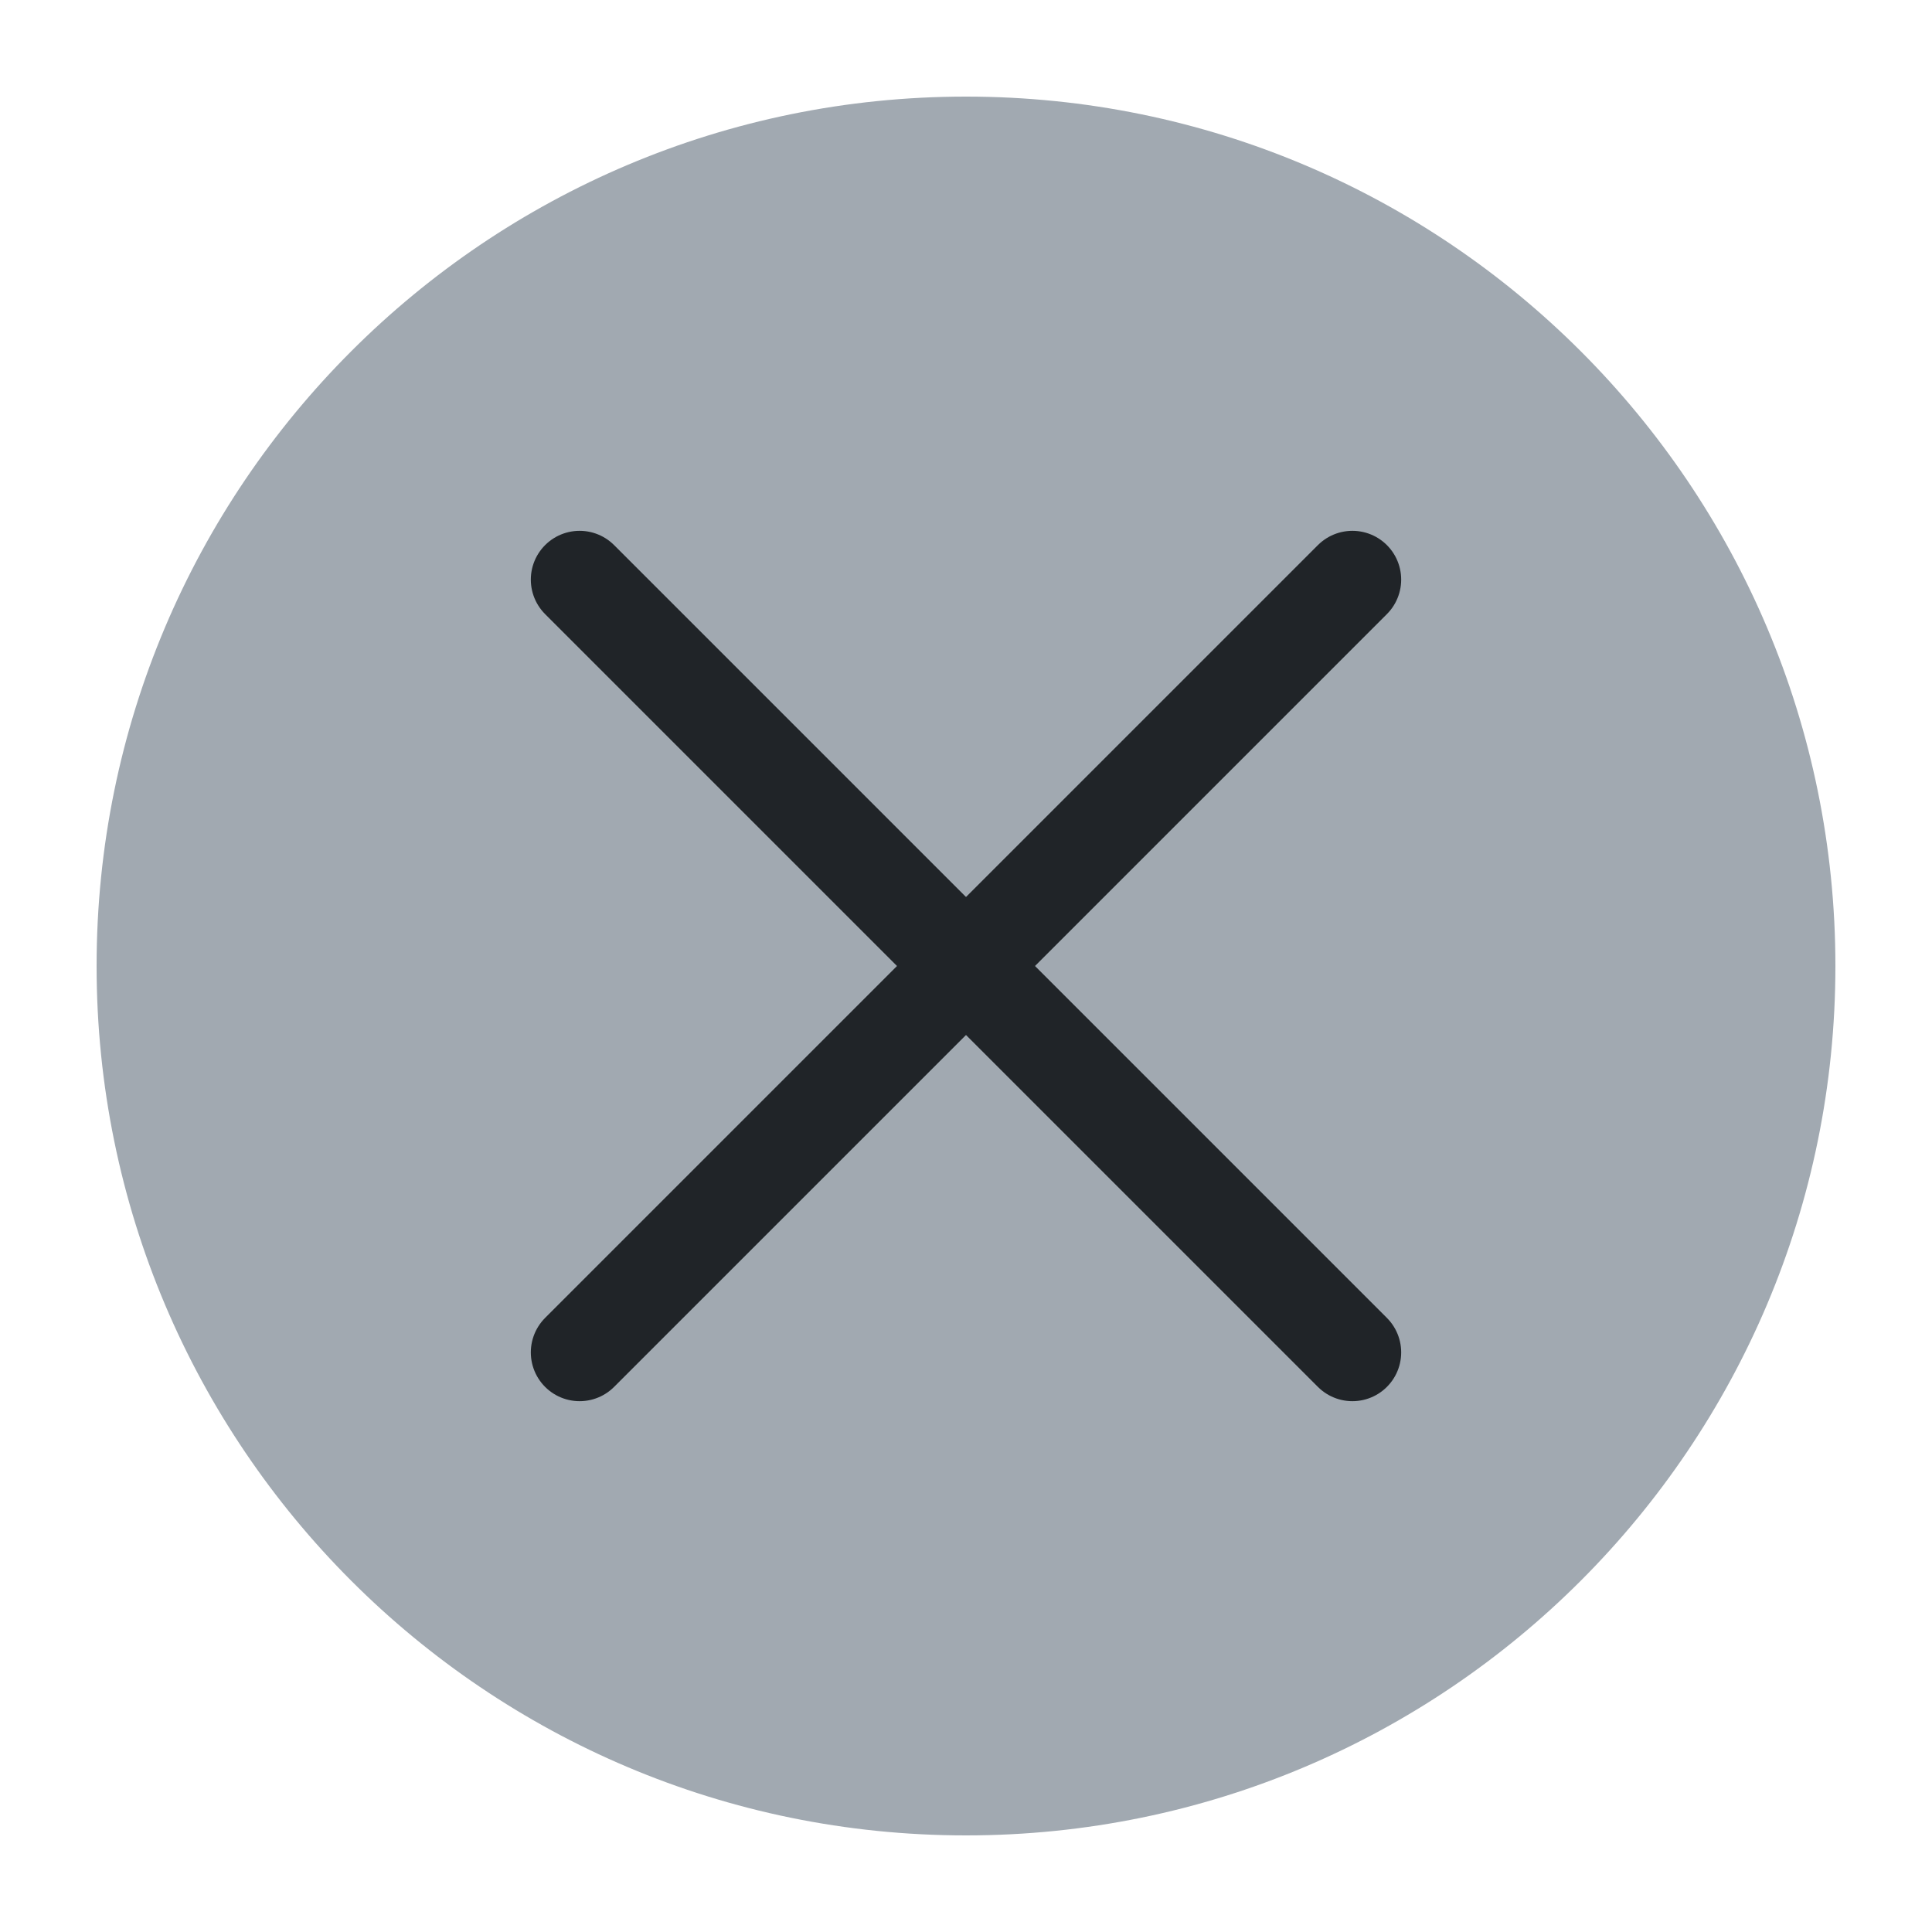
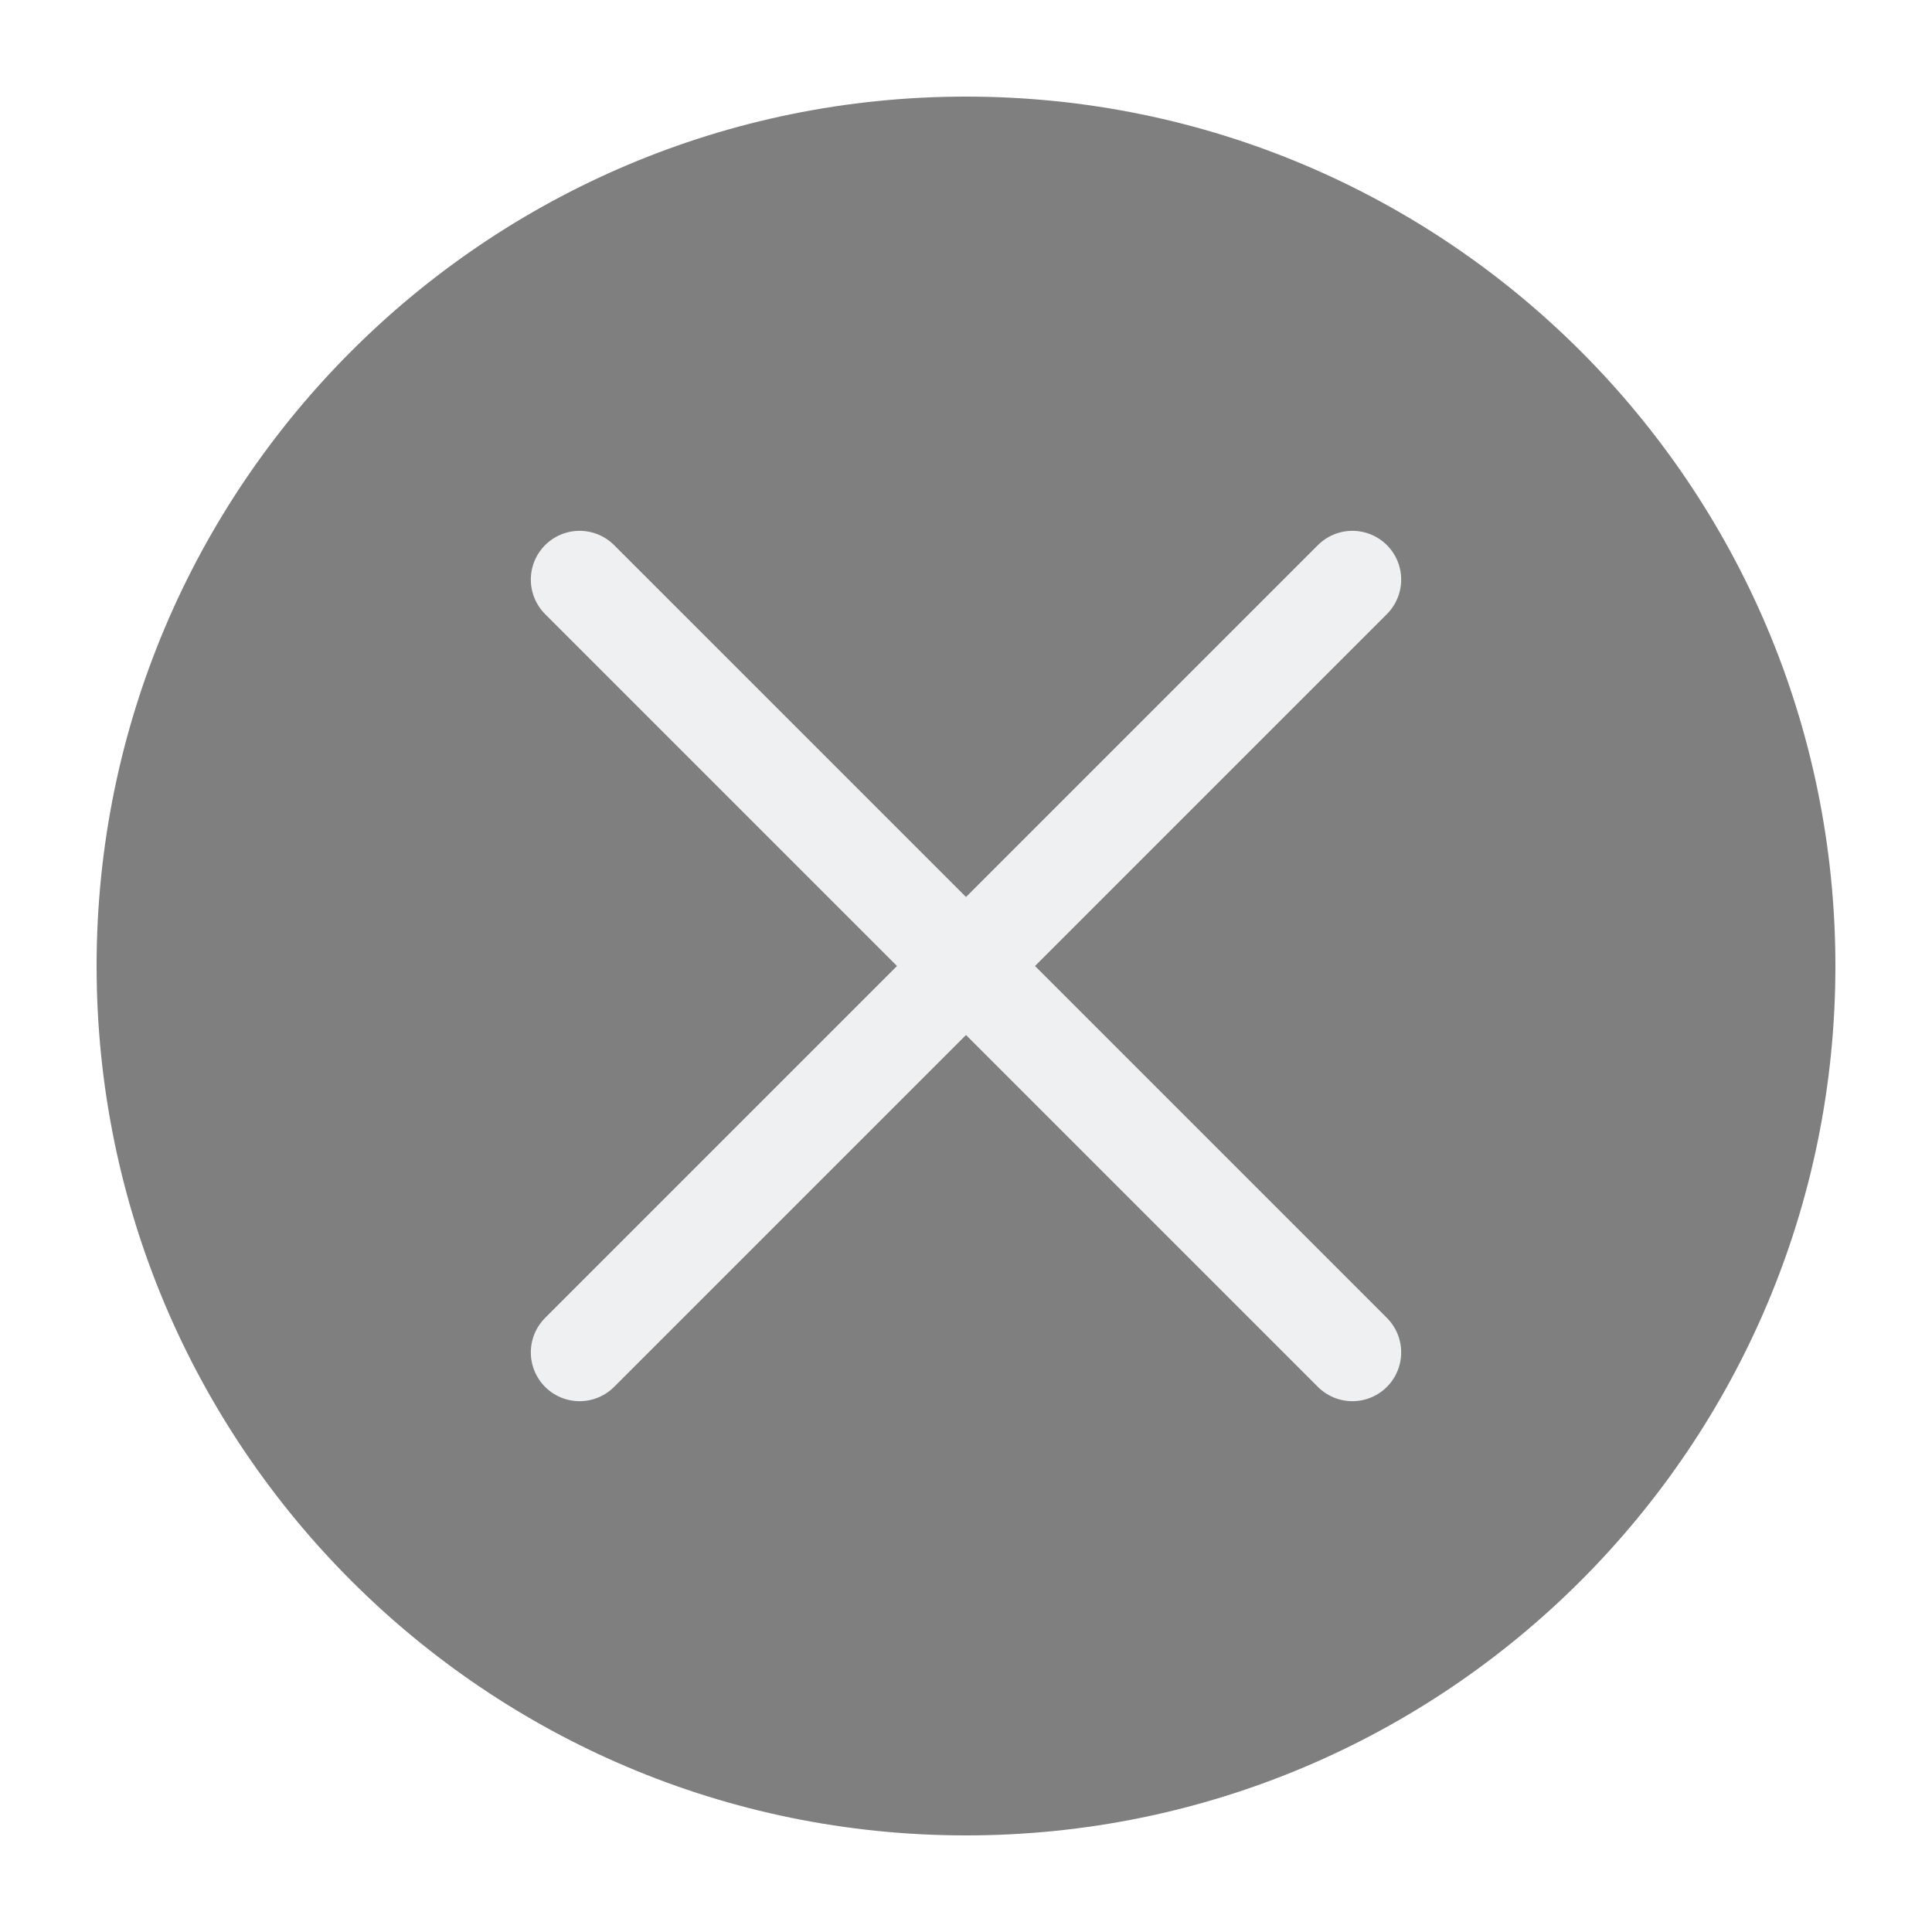
<svg xmlns="http://www.w3.org/2000/svg" viewBox="0 0 50 50" version="1.2" baseProfile="tiny">
  <defs>
</defs>
  <g fill="none" stroke="black" stroke-width="1" fill-rule="evenodd" stroke-linecap="square" stroke-linejoin="bevel">
-     <g fill="none" stroke="#000000" stroke-opacity="1" stroke-width="1" stroke-linecap="square" stroke-linejoin="bevel" transform="matrix(1,0,0,1,0,0)" font-family="Inter" font-size="10" font-weight="400" font-style="normal">
+     <g fill="none" stroke="#000000" stroke-opacity="1" stroke-width="1" stroke-linecap="square" stroke-linejoin="bevel" transform="matrix(1,0,0,1,0,0)" font-family="Adwaita Sans" font-size="10" font-weight="400" font-style="normal">
</g>
-     <g fill="#a1a9b1" fill-opacity="1" stroke="none" transform="matrix(2.5,0,0,2.5,2.5,2.5)" font-family="Inter" font-size="10" font-weight="400" font-style="normal">
+     <g fill="#7f7f7f" fill-opacity="1" stroke="none" transform="matrix(2.5,0,0,2.5,2.5,2.5)" font-family="Adwaita Sans" font-size="10" font-weight="400" font-style="normal">
      <circle cx="9" cy="9" r="9" />
    </g>
-     <g fill="none" stroke="#202428" stroke-opacity="1" stroke-width="1.01" stroke-linecap="round" stroke-linejoin="miter" stroke-miterlimit="2" transform="matrix(2.5,0,0,2.5,2.5,2.5)" font-family="Inter" font-size="10" font-weight="400" font-style="normal">
+     <g fill="none" stroke="#eff0f1" stroke-opacity="1" stroke-width="1.01" stroke-linecap="round" stroke-linejoin="miter" stroke-miterlimit="2" transform="matrix(2.5,0,0,2.5,2.5,2.5)" font-family="Adwaita Sans" font-size="10" font-weight="400" font-style="normal">
      <polyline fill="none" vector-effect="none" points="5,5 13,13 " />
      <polyline fill="none" vector-effect="none" points="13,5 5,13 " />
    </g>
-     <g fill="none" stroke="#000000" stroke-opacity="1" stroke-width="1" stroke-linecap="square" stroke-linejoin="bevel" transform="matrix(1,0,0,1,0,0)" font-family="Inter" font-size="10" font-weight="400" font-style="normal">
+     <g fill="none" stroke="#000000" stroke-opacity="1" stroke-width="1" stroke-linecap="square" stroke-linejoin="bevel" transform="matrix(1,0,0,1,0,0)" font-family="Adwaita Sans" font-size="10" font-weight="400" font-style="normal">
</g>
  </g>
</svg>
